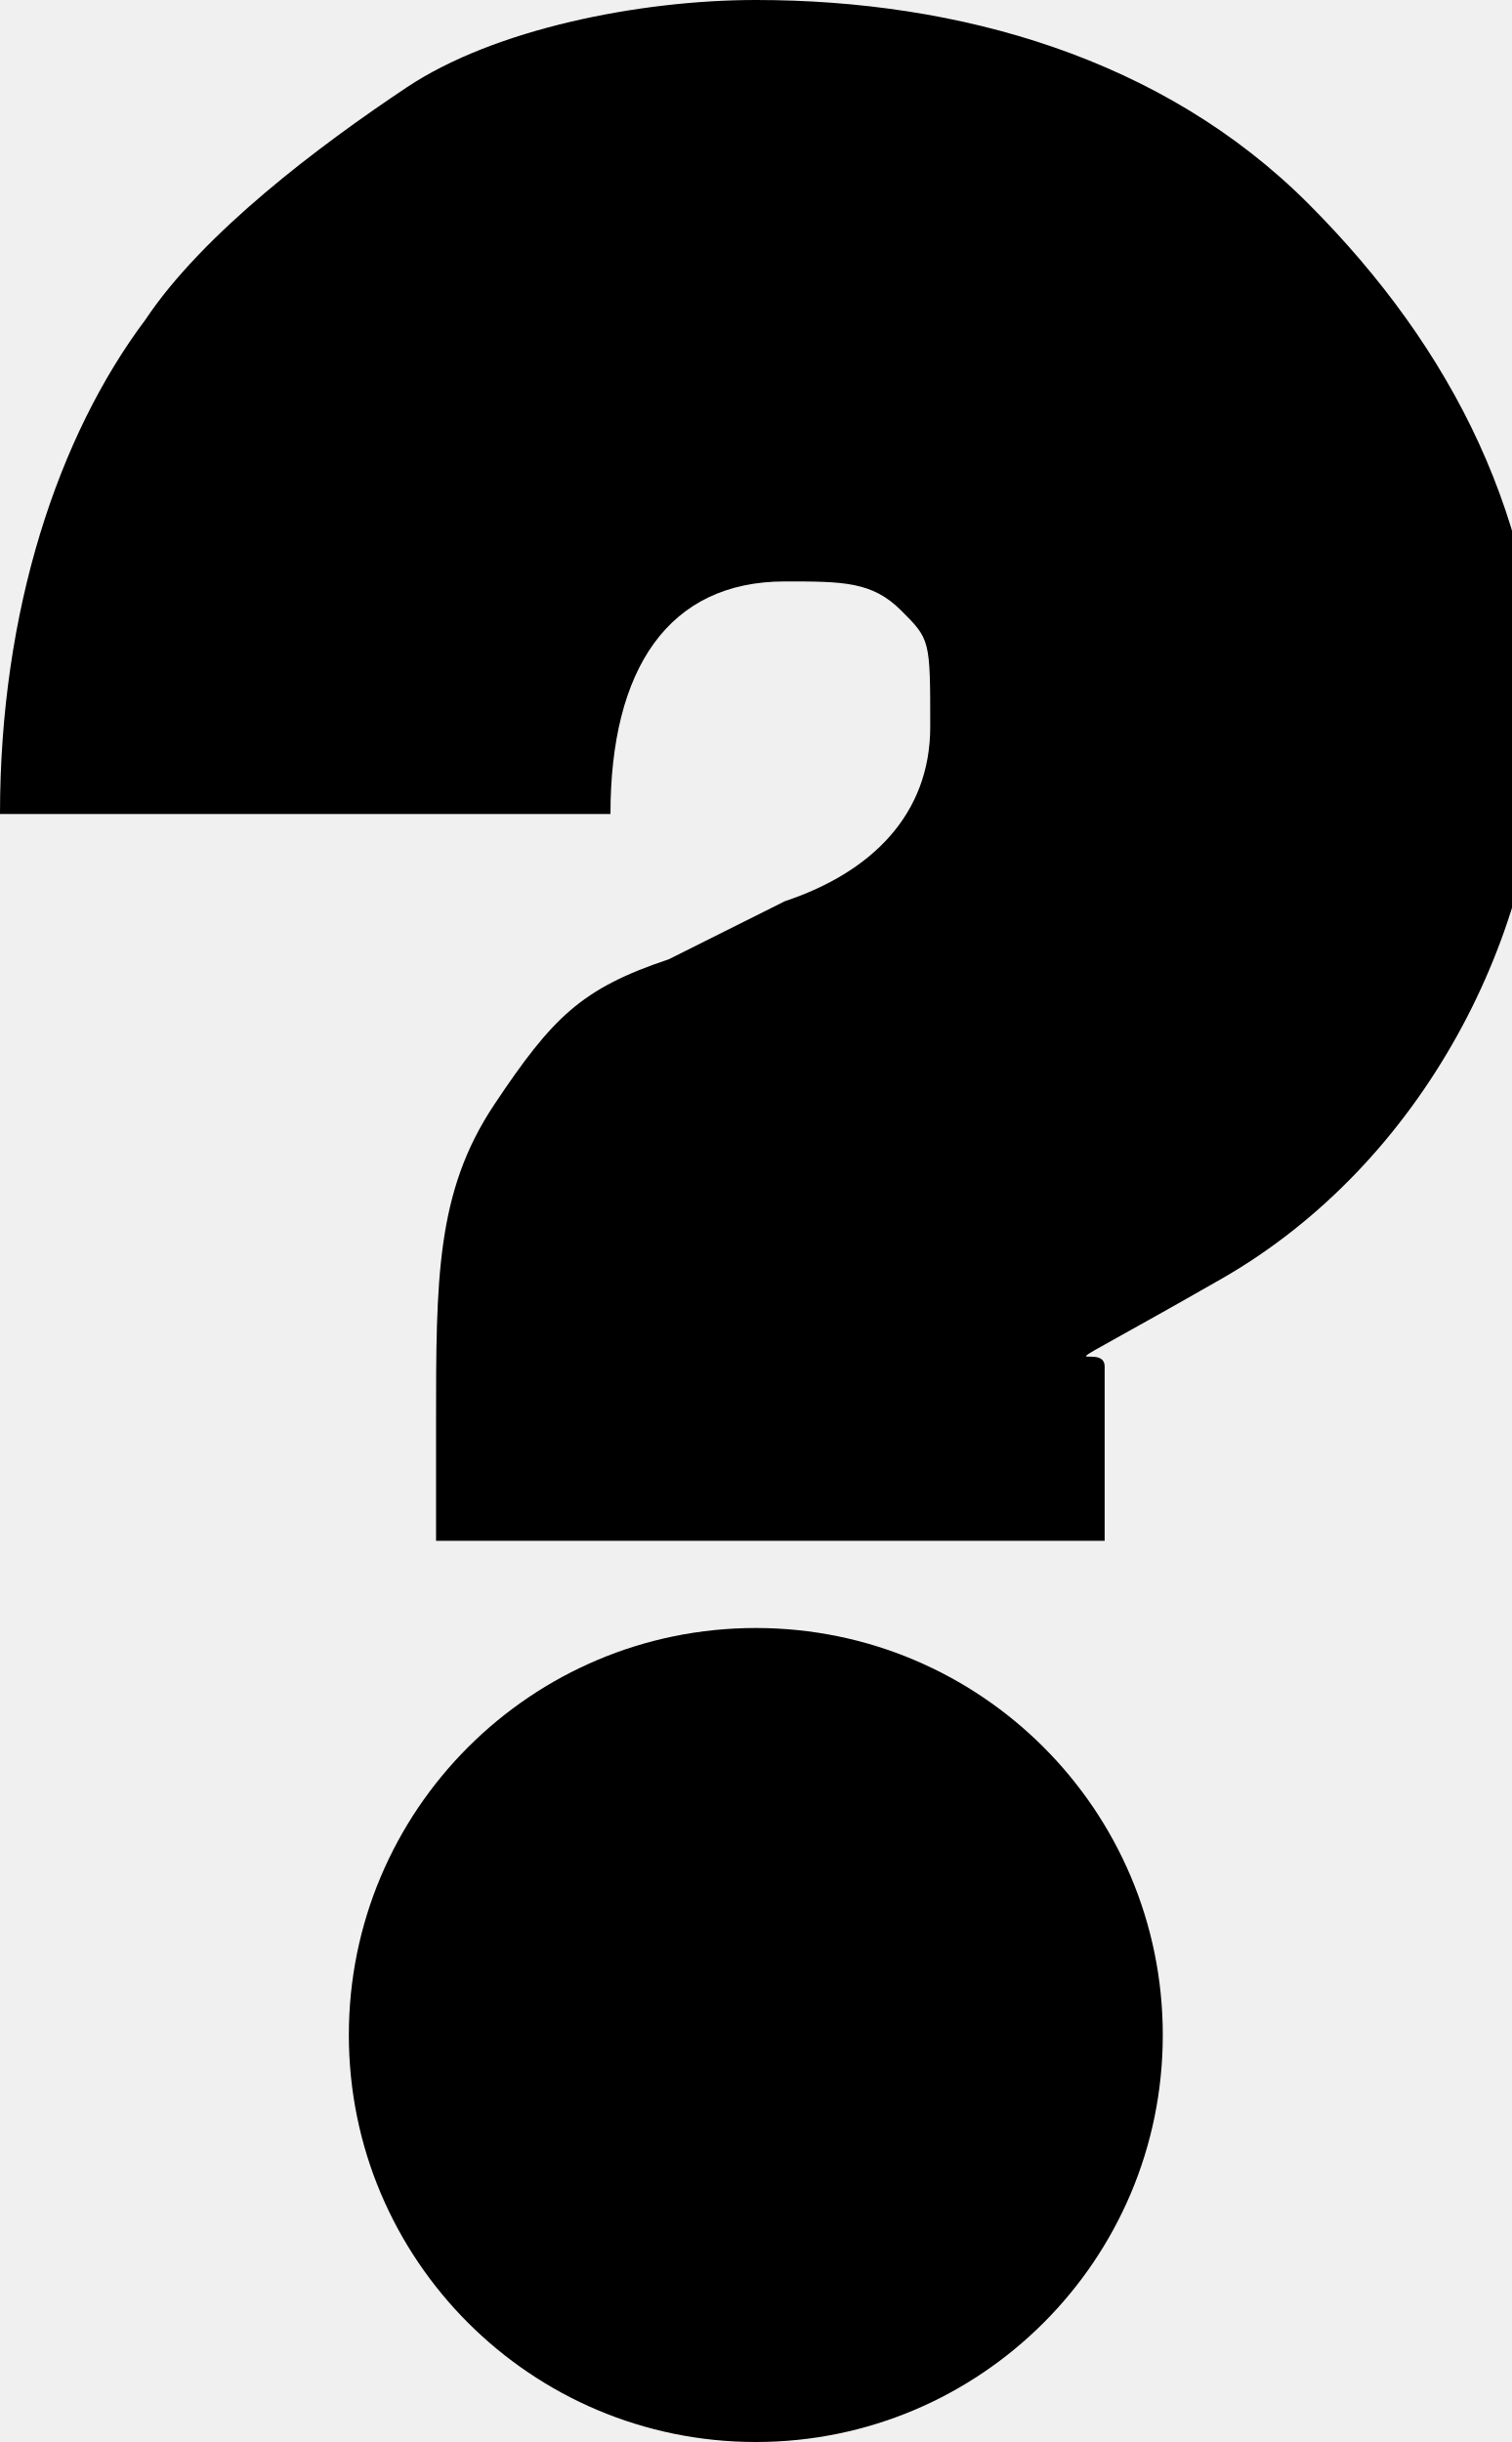
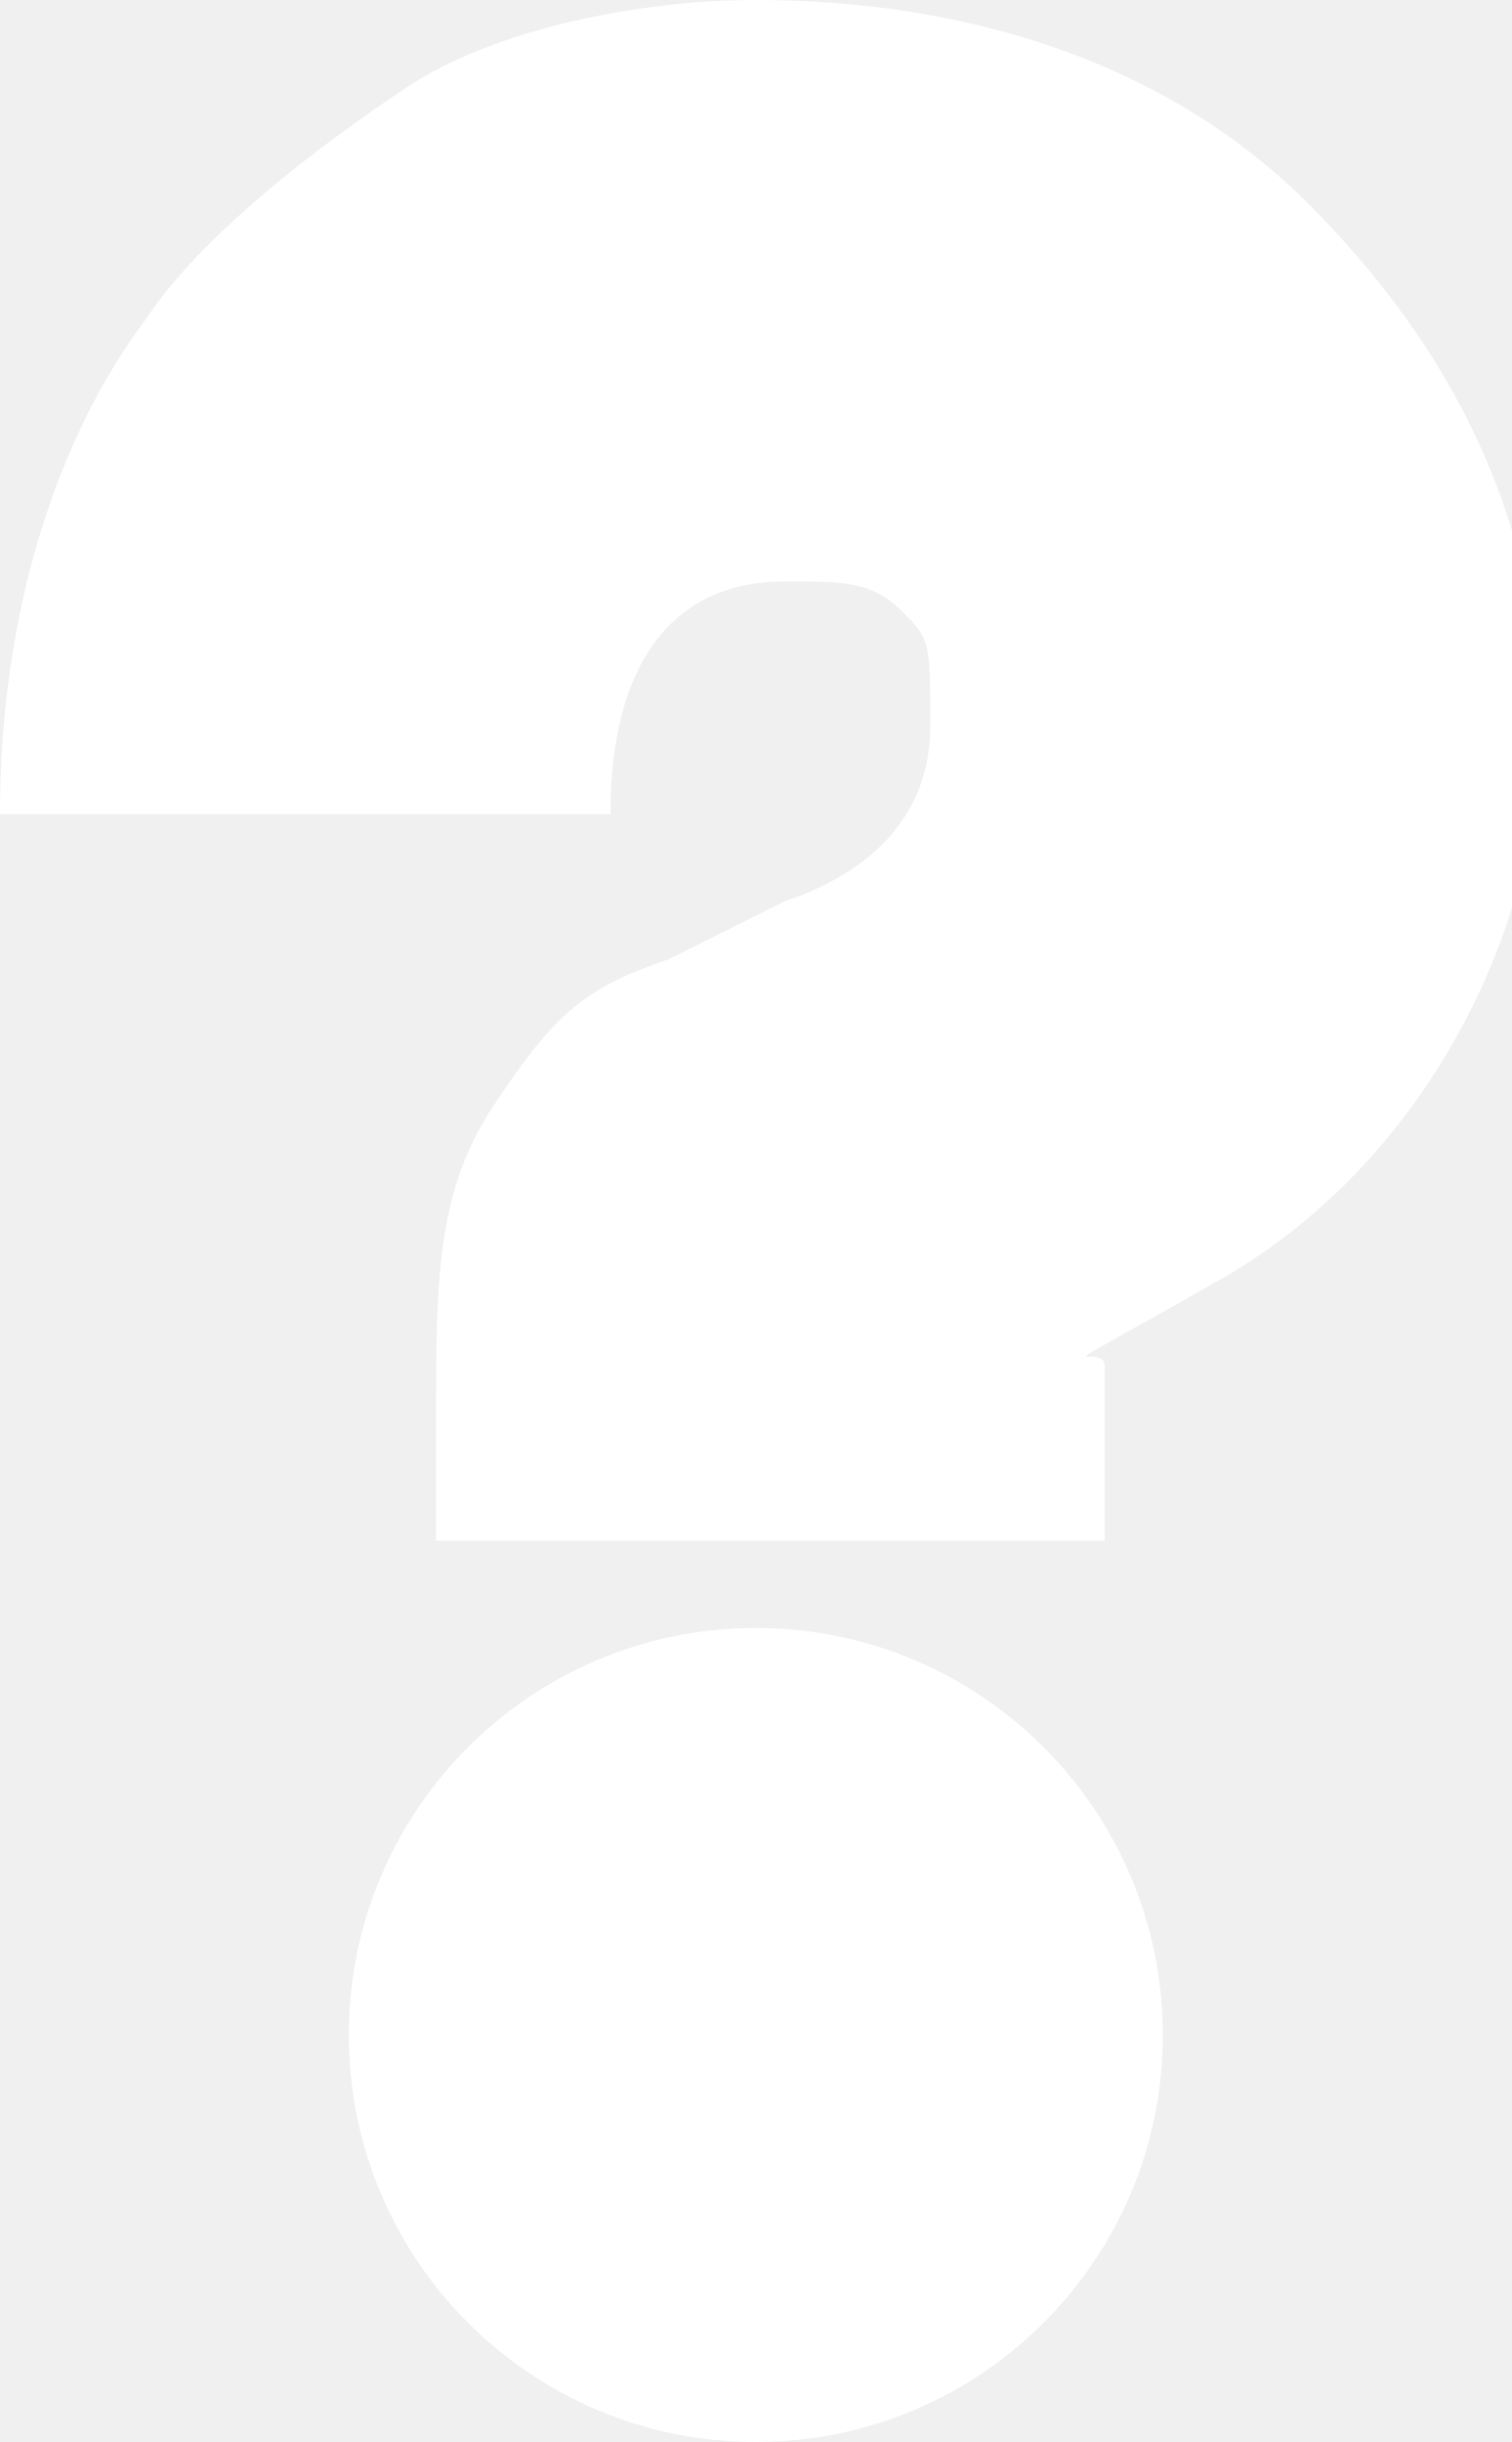
<svg xmlns="http://www.w3.org/2000/svg" version="1.1" viewBox="0 0 5.2 8.4">
-   <path d="M3.7,5.3H1.5v-.4c0-.5,0-.8.2-1.1s.3-.4.6-.5l.4-.2c.3-.1.5-.3.5-.6s0-.3-.1-.4-.2-.1-.4-.1c-.4,0-.6.3-.6.8H0c0-.7.2-1.3.5-1.7.2-.3.6-.6.9-.8s.8-.3,1.2-.3c.7,0,1.4.2,1.9.7s.8,1.1.8,1.8-.4,1.5-1.1,1.9-.4.2-.4.3,0,.3,0,.6Z" />
-   <circle cx="2.6" cy="7" r="1.4" />
+   <defs>
+     <style>
+ 			.st0 {
+ 				fill: #fff;
+ 			}
+ 		</style>
+   </defs>
+   <path class="st0" d="M3.7,5.3H1.5v-.4c0-.5,0-.8.2-1.1s.3-.4.6-.5l.4-.2c.3-.1.5-.3.5-.6s0-.3-.1-.4-.2-.1-.4-.1c-.4,0-.6.3-.6.8H0c0-.7.2-1.3.5-1.7.2-.3.6-.6.9-.8s.8-.3,1.2-.3c.7,0,1.4.2,1.9.7s.8,1.1.8,1.8-.4,1.5-1.1,1.9-.4.2-.4.3,0,.3,0,.6Z" />
+   <circle class="st0" cx="2.6" cy="7" r="1.4" />
</svg>
